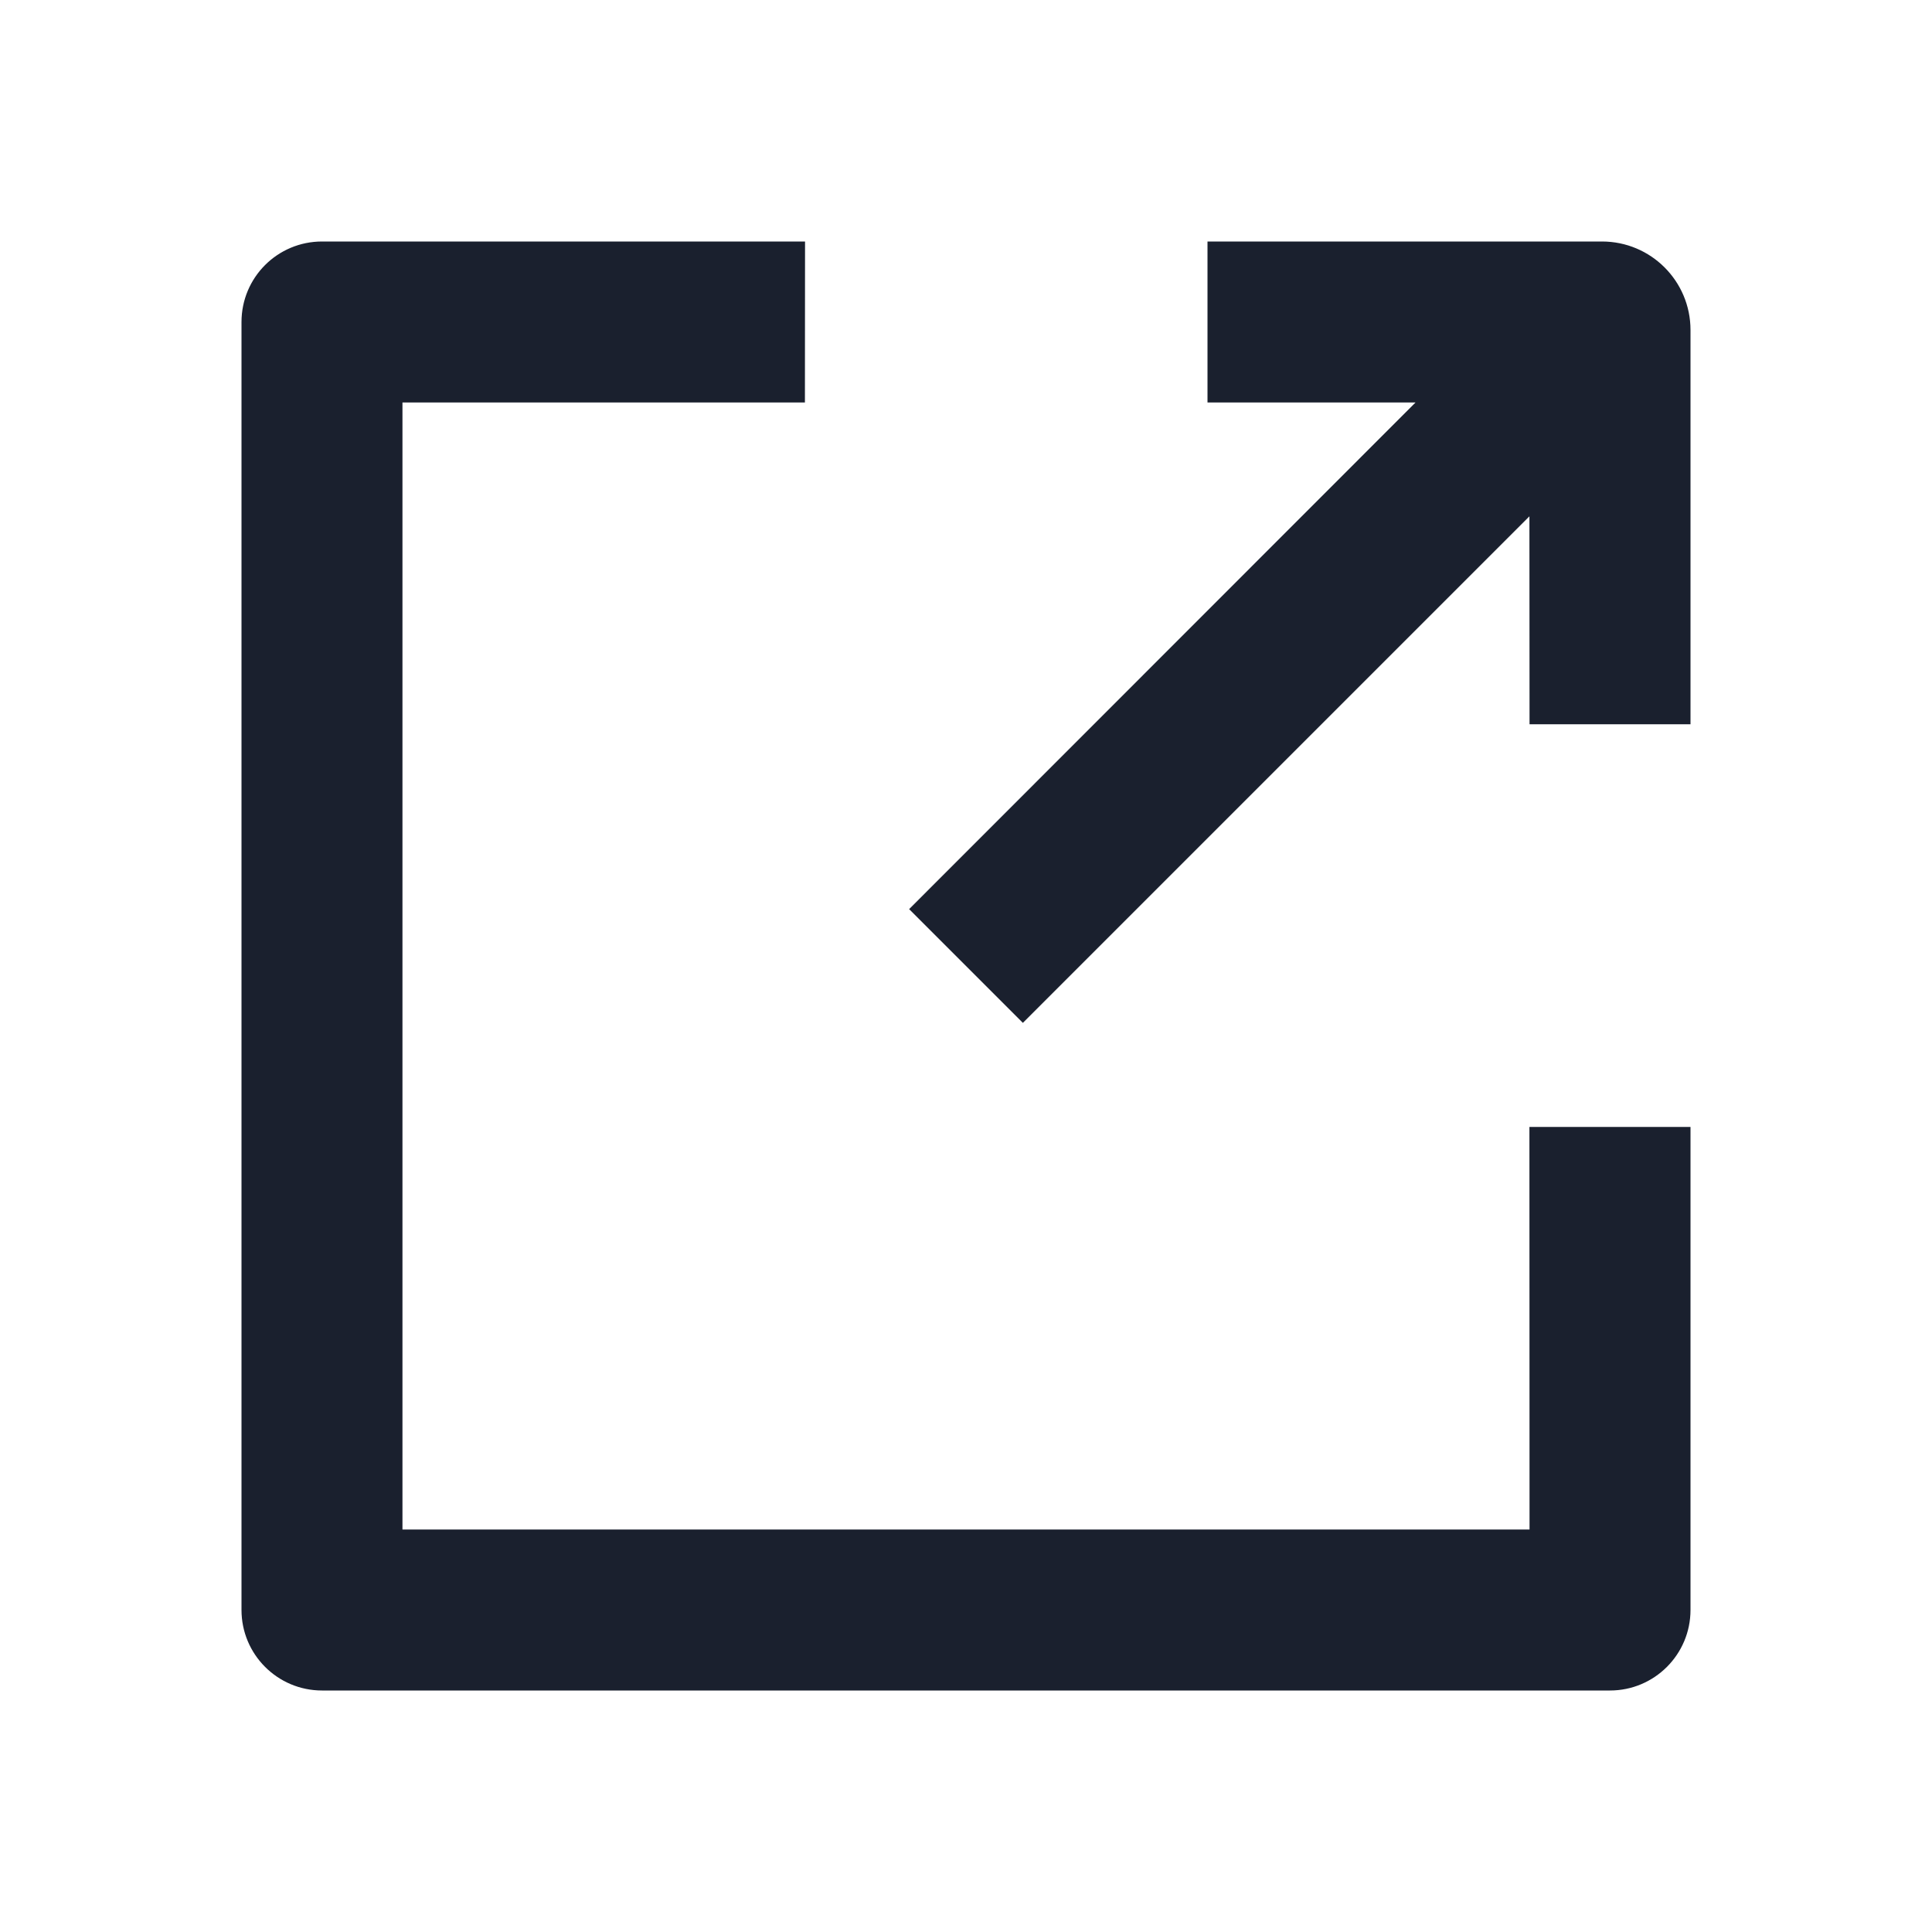
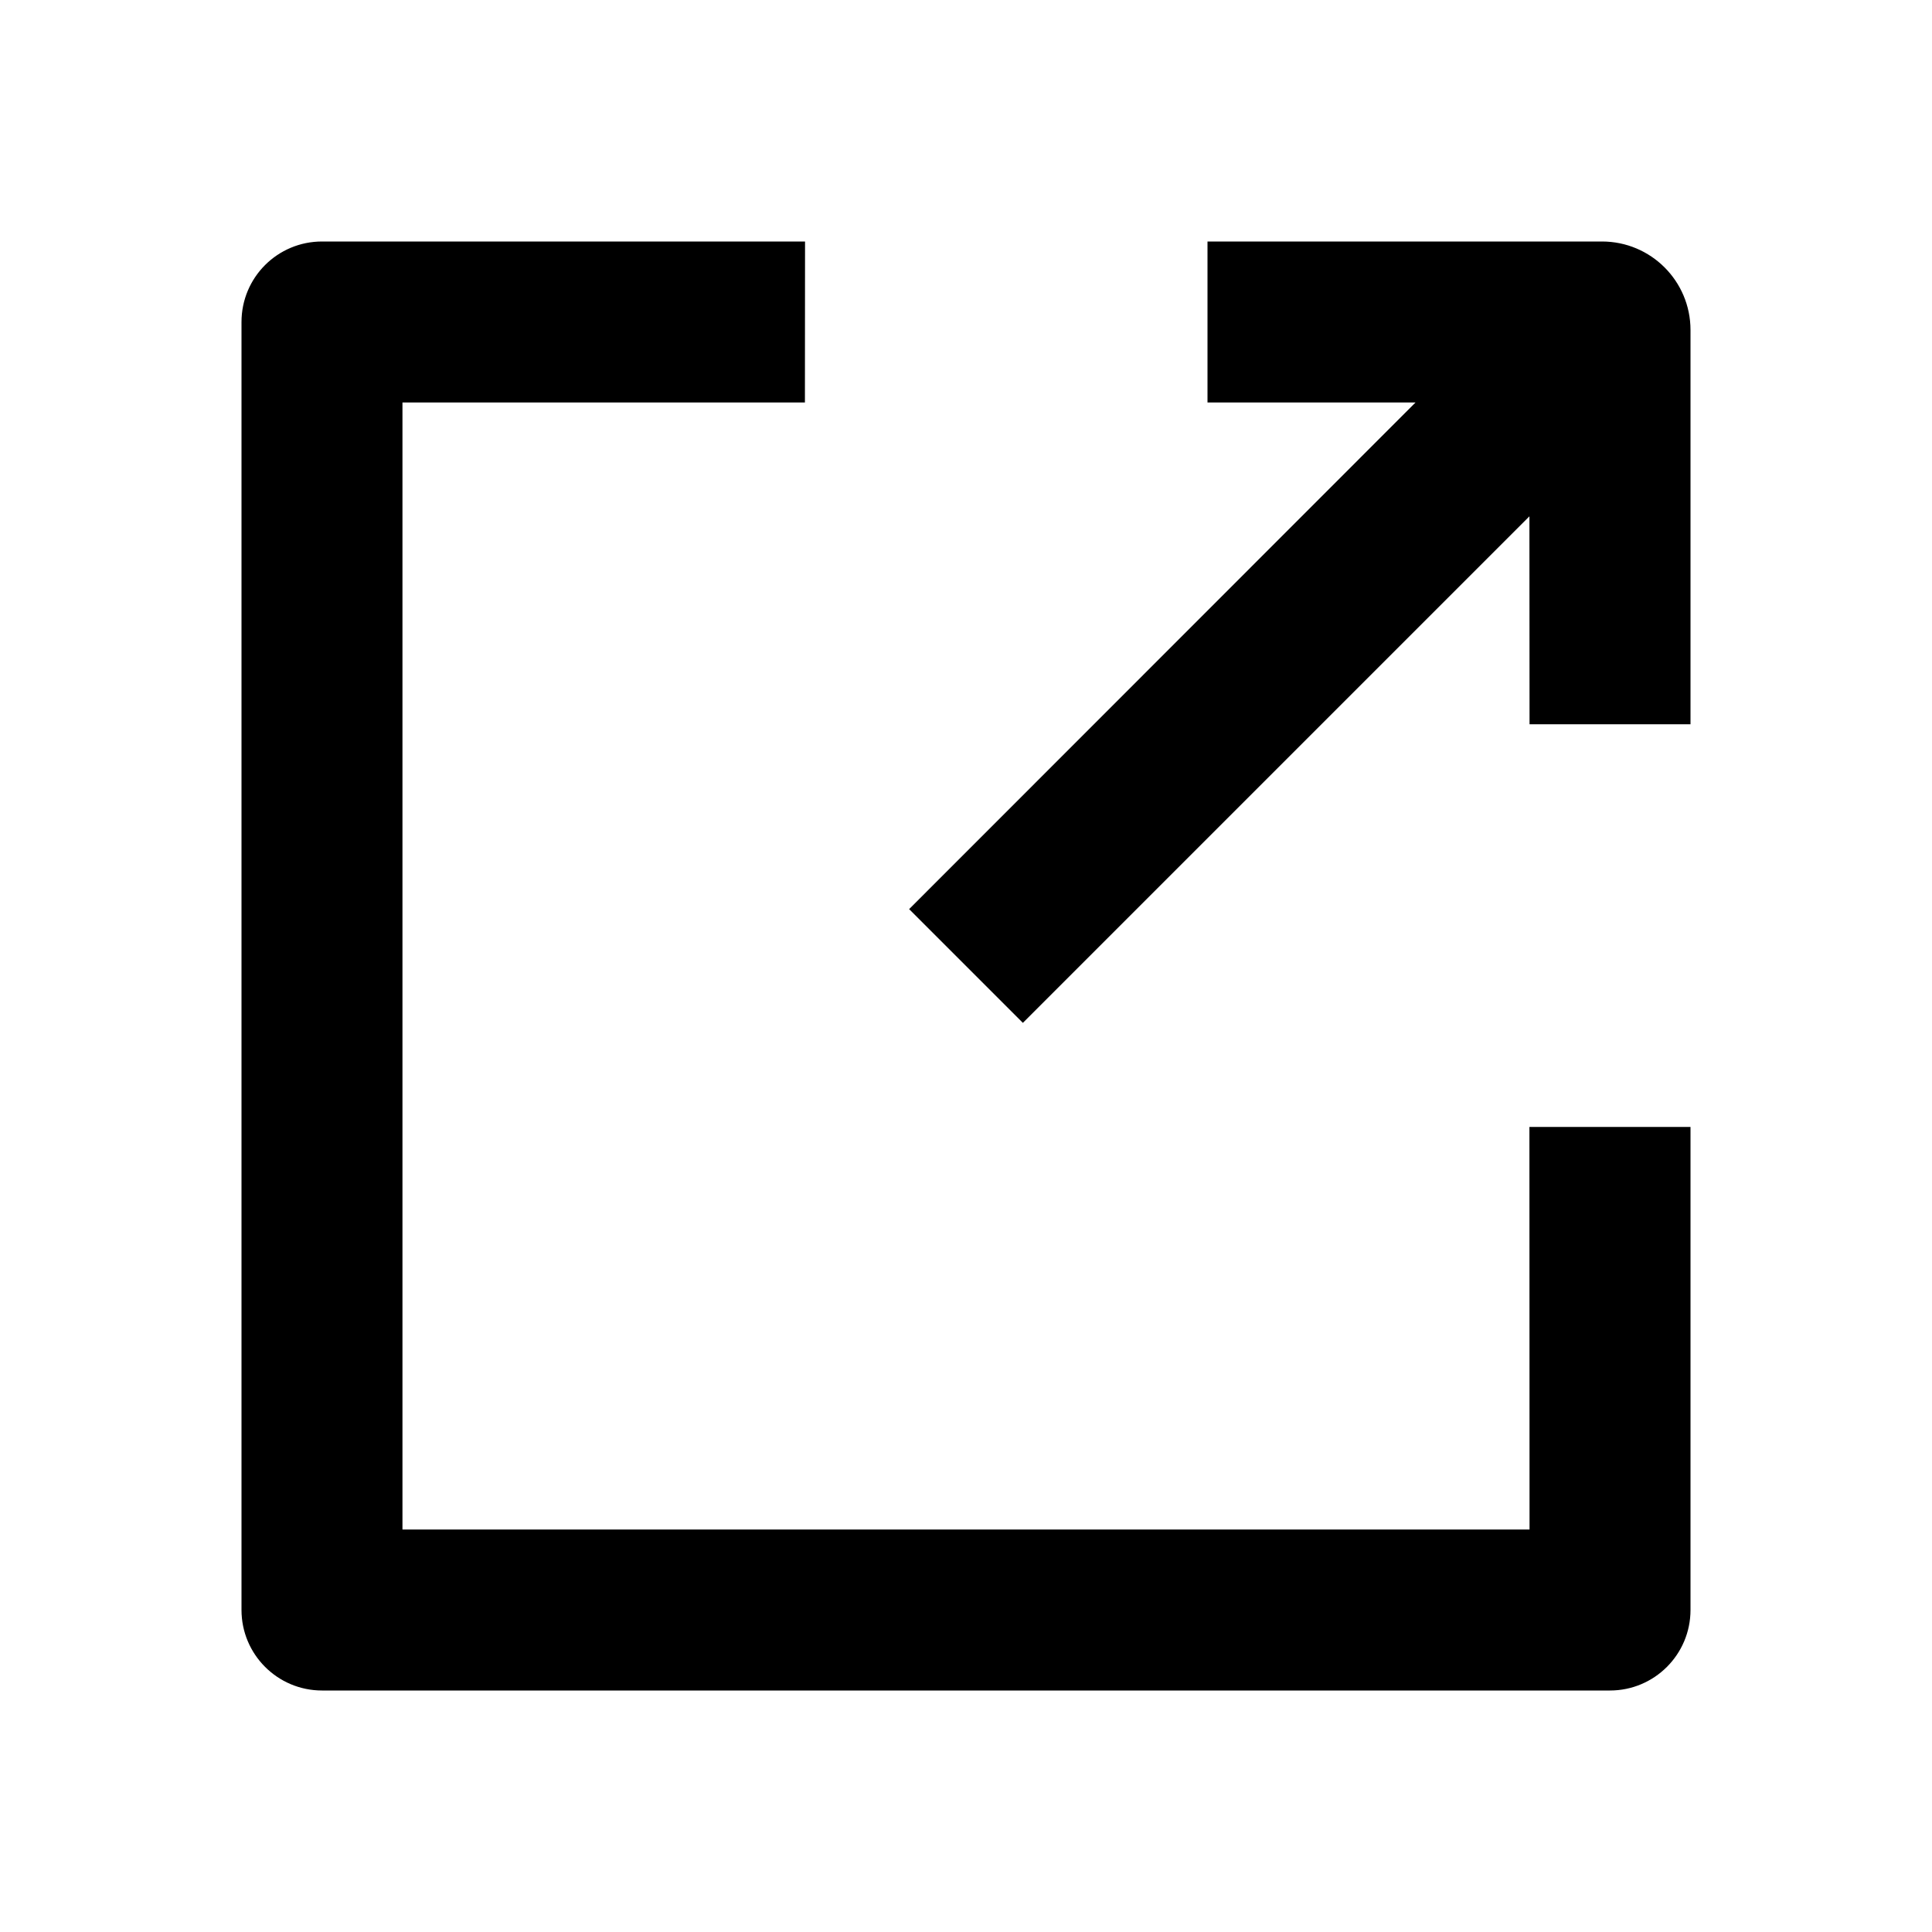
<svg xmlns="http://www.w3.org/2000/svg" t="1782796390972" class="icon" viewBox="0 0 1024 1024" version="1.1" p-id="21427" width="200" height="200">
-   <path d="M426.688 128l-0.064 85.312H213.312v597.376h597.376l-0.064-213.376H896v256a42.688 42.688 0 0 1-42.688 42.688H170.688A42.688 42.688 0 0 1 128 853.312V170.688C128 147.072 147.072 128 170.688 128h256z m422.4 0c25.92 0 46.912 20.992 46.912 46.912v208.96h-85.312l-0.064-110.208-268.48 268.48-60.288-60.288 268.416-268.544H640V128h209.088z" fill="#1A202E" p-id="21428" />
+   <path d="M426.688 128l-0.064 85.312H213.312v597.376h597.376l-0.064-213.376H896v256a42.688 42.688 0 0 1-42.688 42.688H170.688A42.688 42.688 0 0 1 128 853.312V170.688C128 147.072 147.072 128 170.688 128h256z m422.4 0c25.92 0 46.912 20.992 46.912 46.912v208.96h-85.312l-0.064-110.208-268.48 268.48-60.288-60.288 268.416-268.544H640V128h209.088z" fill="#000000" p-id="21428" />
</svg>
